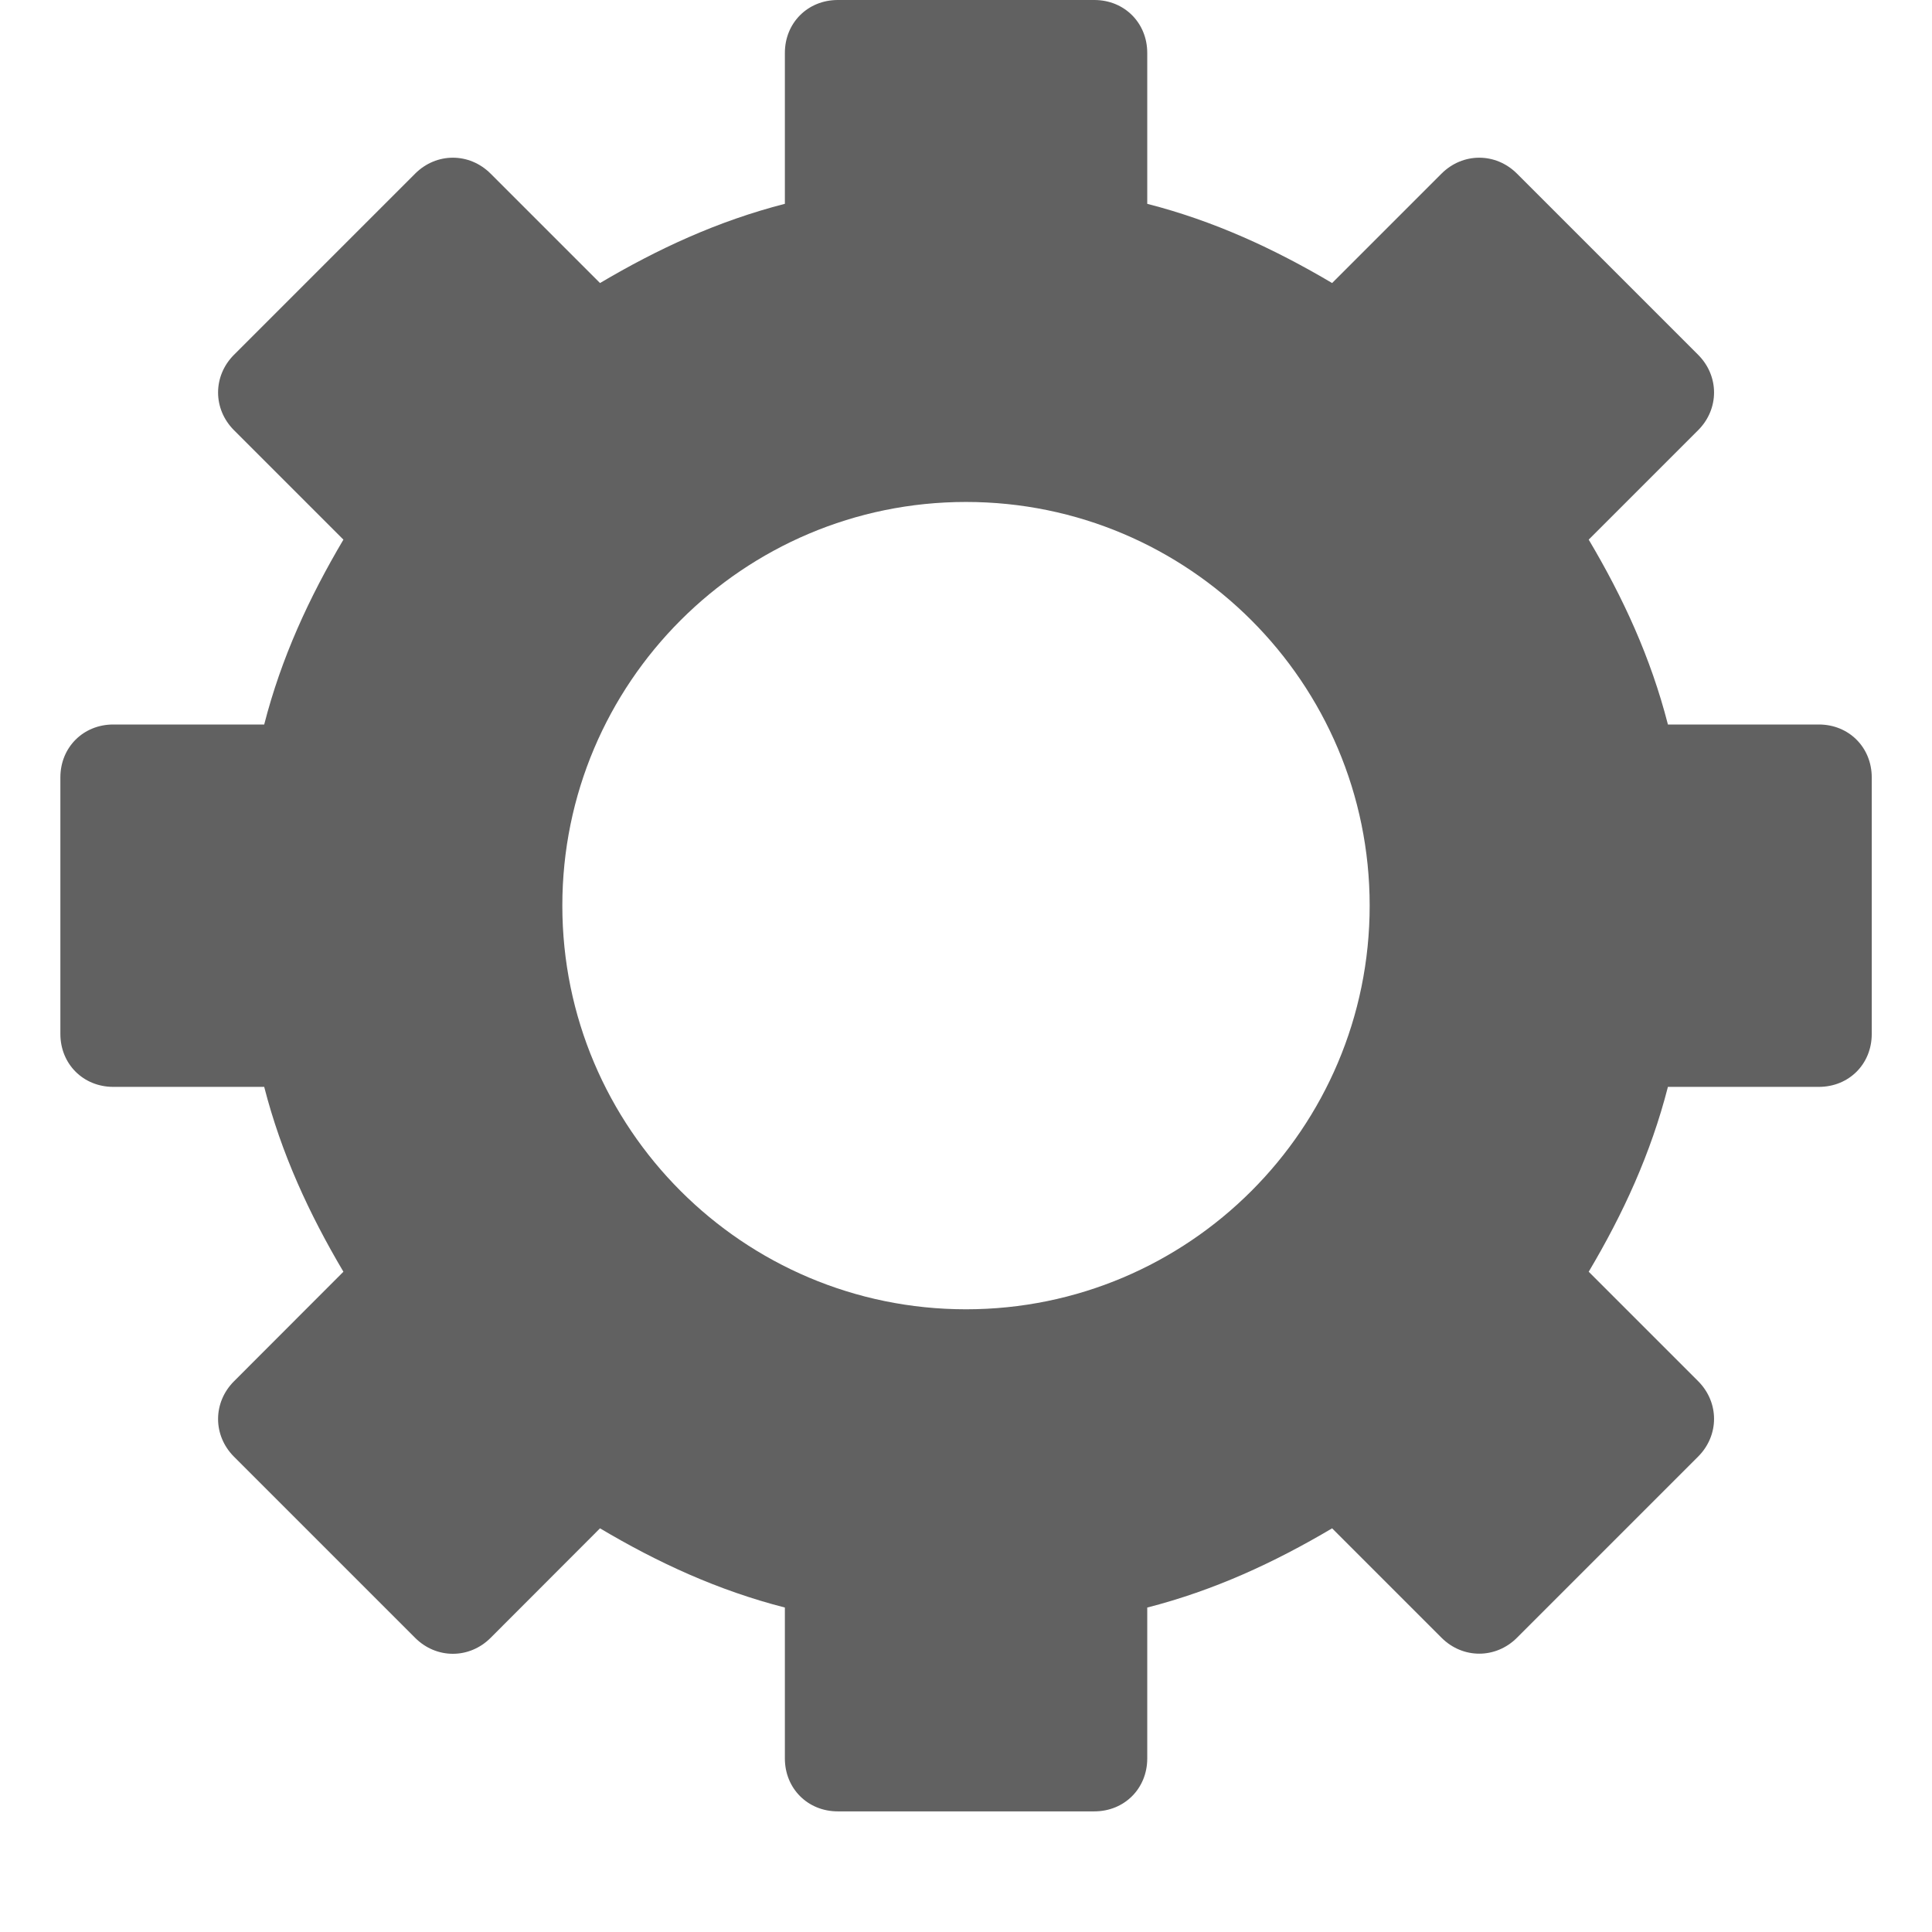
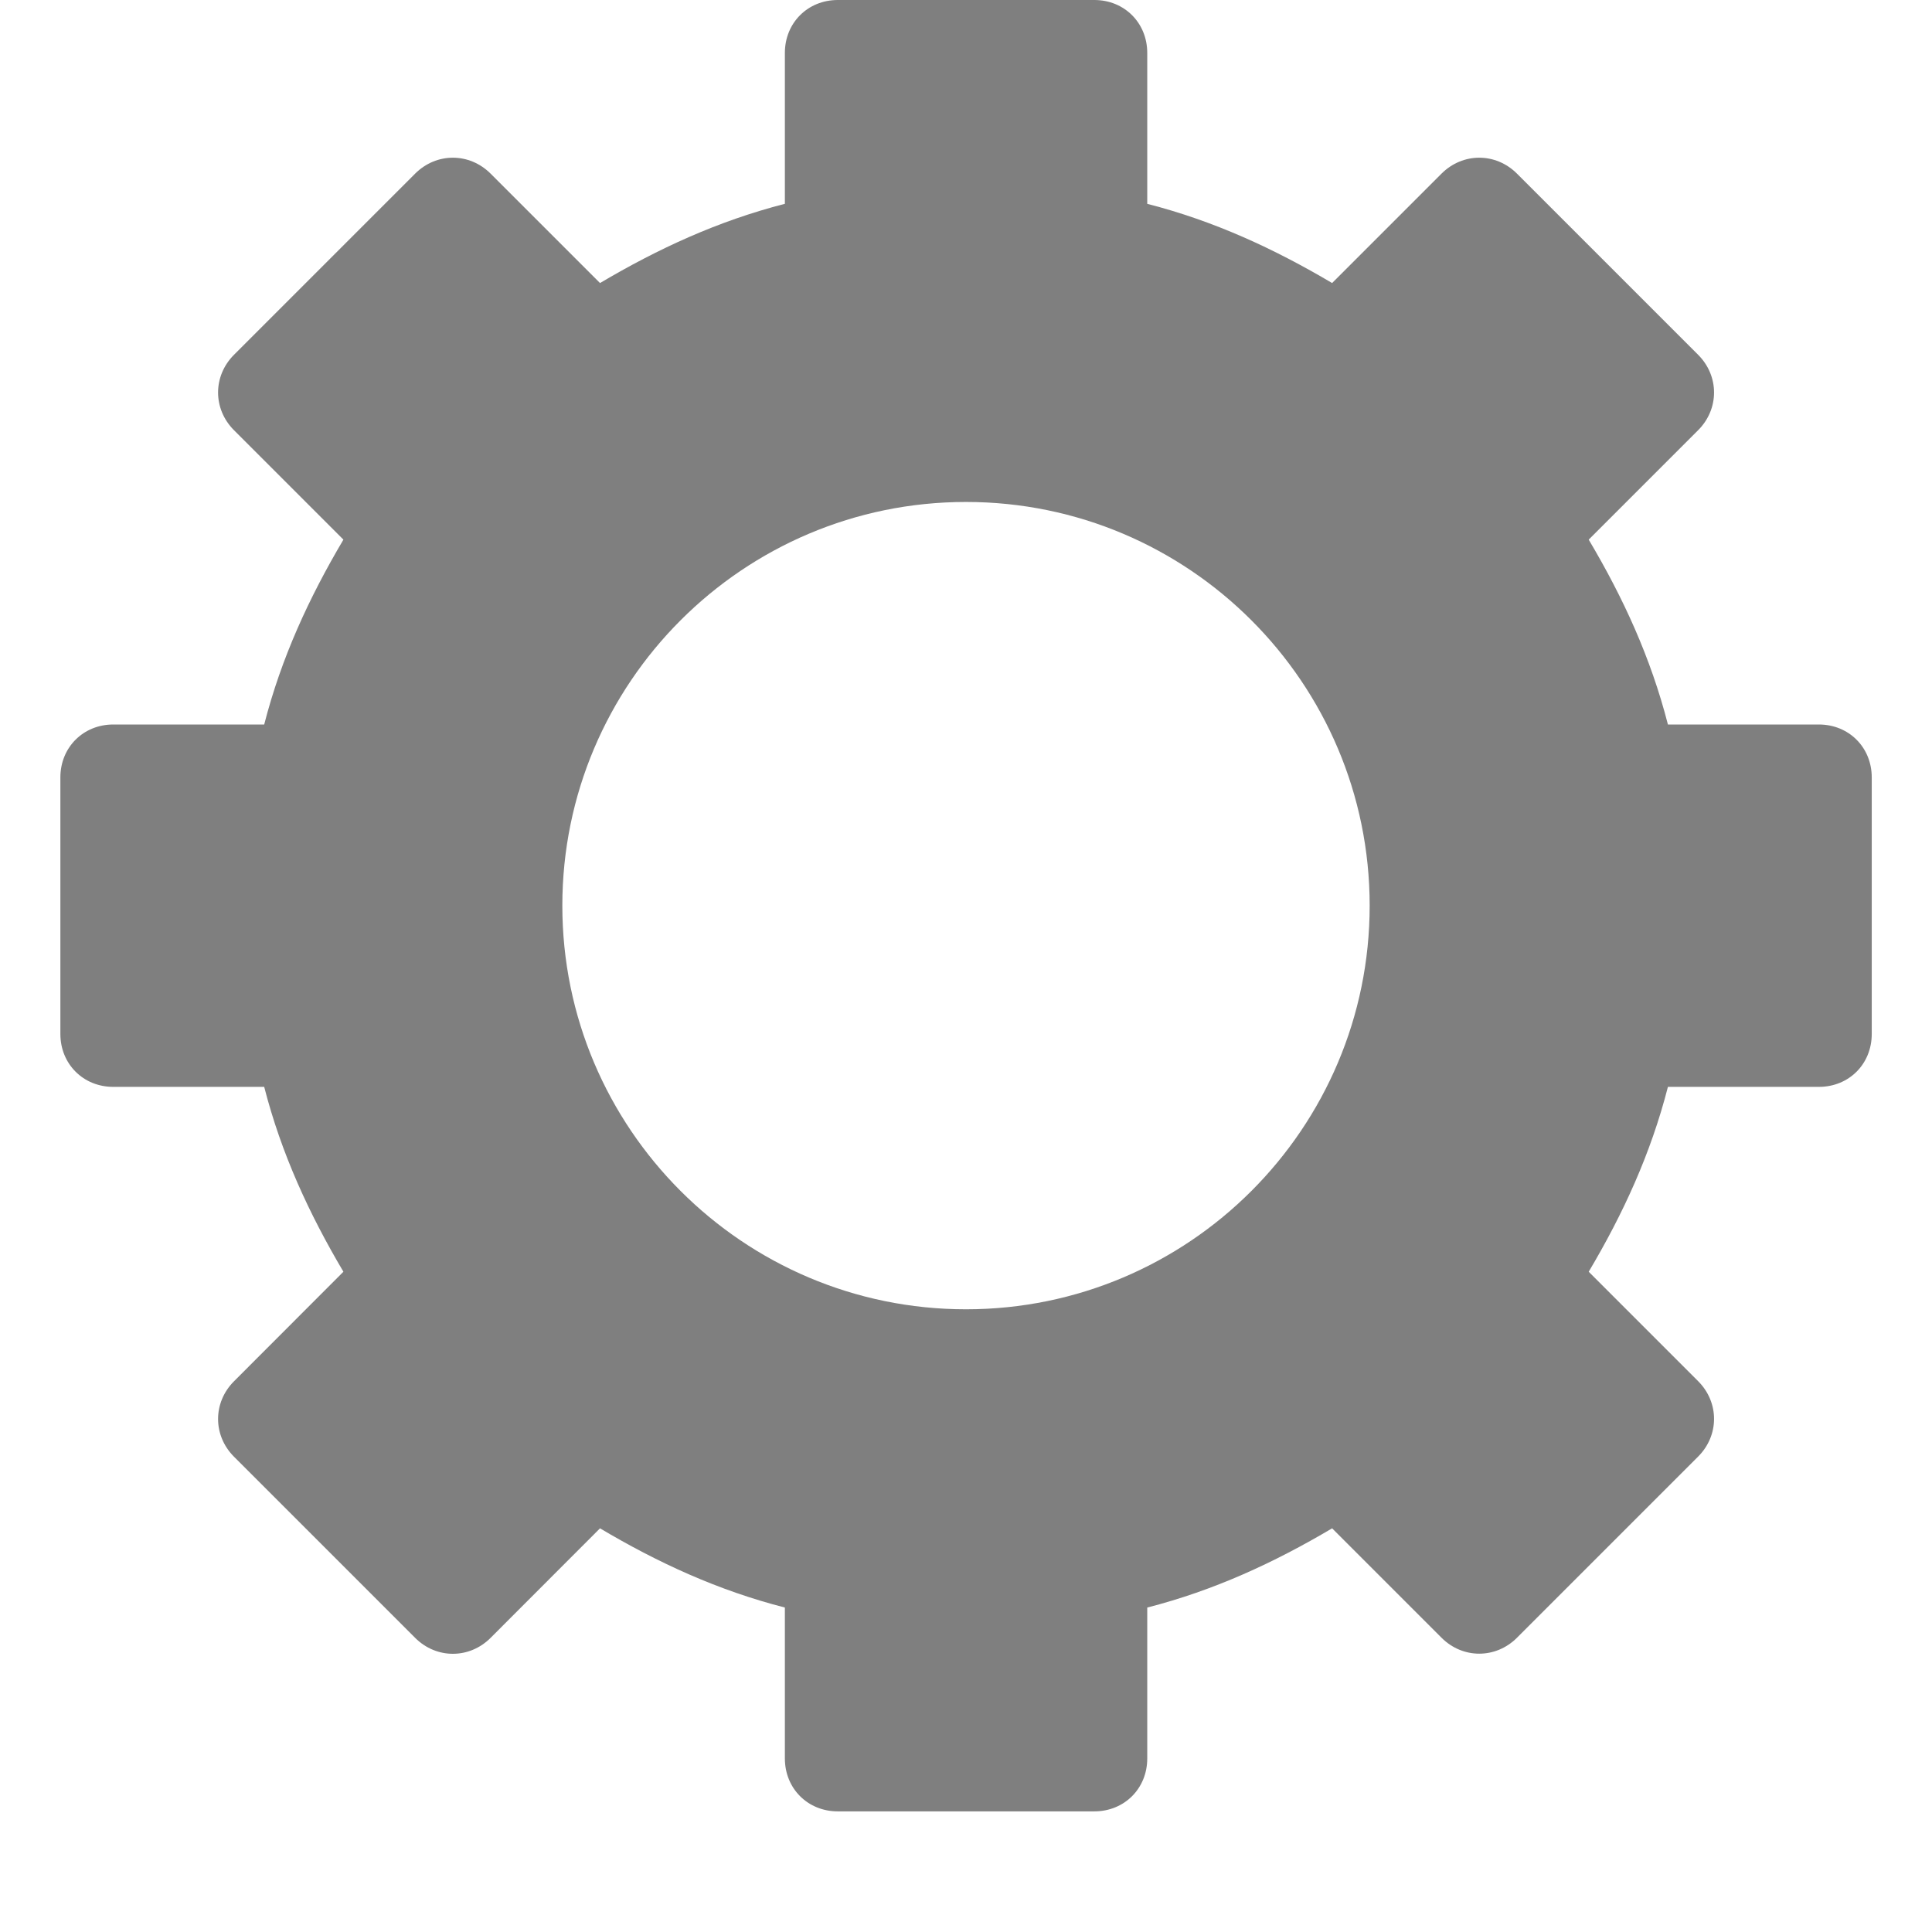
<svg xmlns="http://www.w3.org/2000/svg" height="16" width="16" version="1.0">
-   <g opacity=".7" transform="translate(0 -.056)" fill="#1e1e1e">
-     <path fill="#1e1e1e" display="block" d="m6.938 0.056c-0.248 0-0.438 0.189-0.438 0.438v1.25c-0.554 0.142-1.051 0.372-1.531 0.656l-0.906-0.906c-0.176-0.176-0.449-0.176-0.625 0l-1.5 1.5c-0.176 0.176-0.176 0.449 0 0.625l0.906 0.906c-0.284 0.48-0.514 0.977-0.656 1.531h-1.25c-0.248 0-0.438 0.189-0.438 0.438v2.125c1e-8 0.248 0.189 0.438 0.438 0.438h1.25c0.142 0.554 0.372 1.051 0.656 1.531l-0.906 0.907c-0.176 0.176-0.176 0.449 0 0.625l1.5 1.5c0.176 0.176 0.449 0.176 0.625 0l0.906-0.907c0.48 0.285 0.977 0.514 1.531 0.656v1.25c1e-7 0.248 0.189 0.438 0.438 0.438h2.125c0.248 0 0.438-0.189 0.438-0.438v-1.25c0.554-0.142 1.051-0.372 1.531-0.656l0.906 0.906c0.176 0.176 0.449 0.176 0.625 0l1.5-1.5c0.176-0.176 0.176-0.449 0-0.625l-0.906-0.906c0.285-0.48 0.514-0.977 0.656-1.531h1.25c0.249 0 0.438-0.189 0.438-0.438v-2.125c0-0.248-0.189-0.438-0.438-0.438h-1.25c-0.142-0.554-0.371-1.051-0.656-1.531l0.906-0.906c0.176-0.176 0.176-0.449 0-0.625l-1.5-1.5c-0.176-0.176-0.449-0.176-0.625 0l-0.906 0.906c-0.48-0.284-0.977-0.514-1.531-0.656v-1.25c0-0.248-0.189-0.438-0.438-0.438zm1.062 4.157c1.845 0 3.343 1.498 3.343 3.343 0 1.845-1.498 3.343-3.343 3.343-1.845 0-3.343-1.498-3.343-3.343s1.498-3.343 3.343-3.343z" />
+   <g opacity=".5" transform="translate(0 -.056)">
+     <path d="m6.938 0.056c-0.248 0-0.438 0.189-0.438 0.438v1.25c-0.554 0.142-1.051 0.372-1.531 0.656l-0.906-0.906c-0.176-0.176-0.449-0.176-0.625 0l-1.5 1.5c-0.176 0.176-0.176 0.449 0 0.625l0.906 0.906c-0.284 0.48-0.514 0.977-0.656 1.531h-1.25c-0.248 0-0.438 0.189-0.438 0.438v2.125c1e-8 0.248 0.189 0.438 0.438 0.438h1.25c0.142 0.554 0.372 1.051 0.656 1.531l-0.906 0.907c-0.176 0.176-0.176 0.449 0 0.625l1.5 1.5c0.176 0.176 0.449 0.176 0.625 0l0.906-0.907c0.48 0.285 0.977 0.514 1.531 0.656v1.25c1e-7 0.248 0.189 0.438 0.438 0.438h2.125c0.248 0 0.438-0.189 0.438-0.438v-1.25c0.554-0.142 1.051-0.372 1.531-0.656l0.906 0.906c0.176 0.176 0.449 0.176 0.625 0l1.5-1.5c0.176-0.176 0.176-0.449 0-0.625l-0.906-0.906c0.285-0.48 0.514-0.977 0.656-1.531h1.25c0.249 0 0.438-0.189 0.438-0.438v-2.125c0-0.248-0.189-0.438-0.438-0.438h-1.25c-0.142-0.554-0.371-1.051-0.656-1.531l0.906-0.906c0.176-0.176 0.176-0.449 0-0.625l-1.5-1.5c-0.176-0.176-0.449-0.176-0.625 0l-0.906 0.906c-0.48-0.284-0.977-0.514-1.531-0.656v-1.25c0-0.248-0.189-0.438-0.438-0.438zm1.062 4.157c1.845 0 3.343 1.498 3.343 3.343 0 1.845-1.498 3.343-3.343 3.343-1.845 0-3.343-1.498-3.343-3.343s1.498-3.343 3.343-3.343z" display="block" />
  </g>
</svg>
